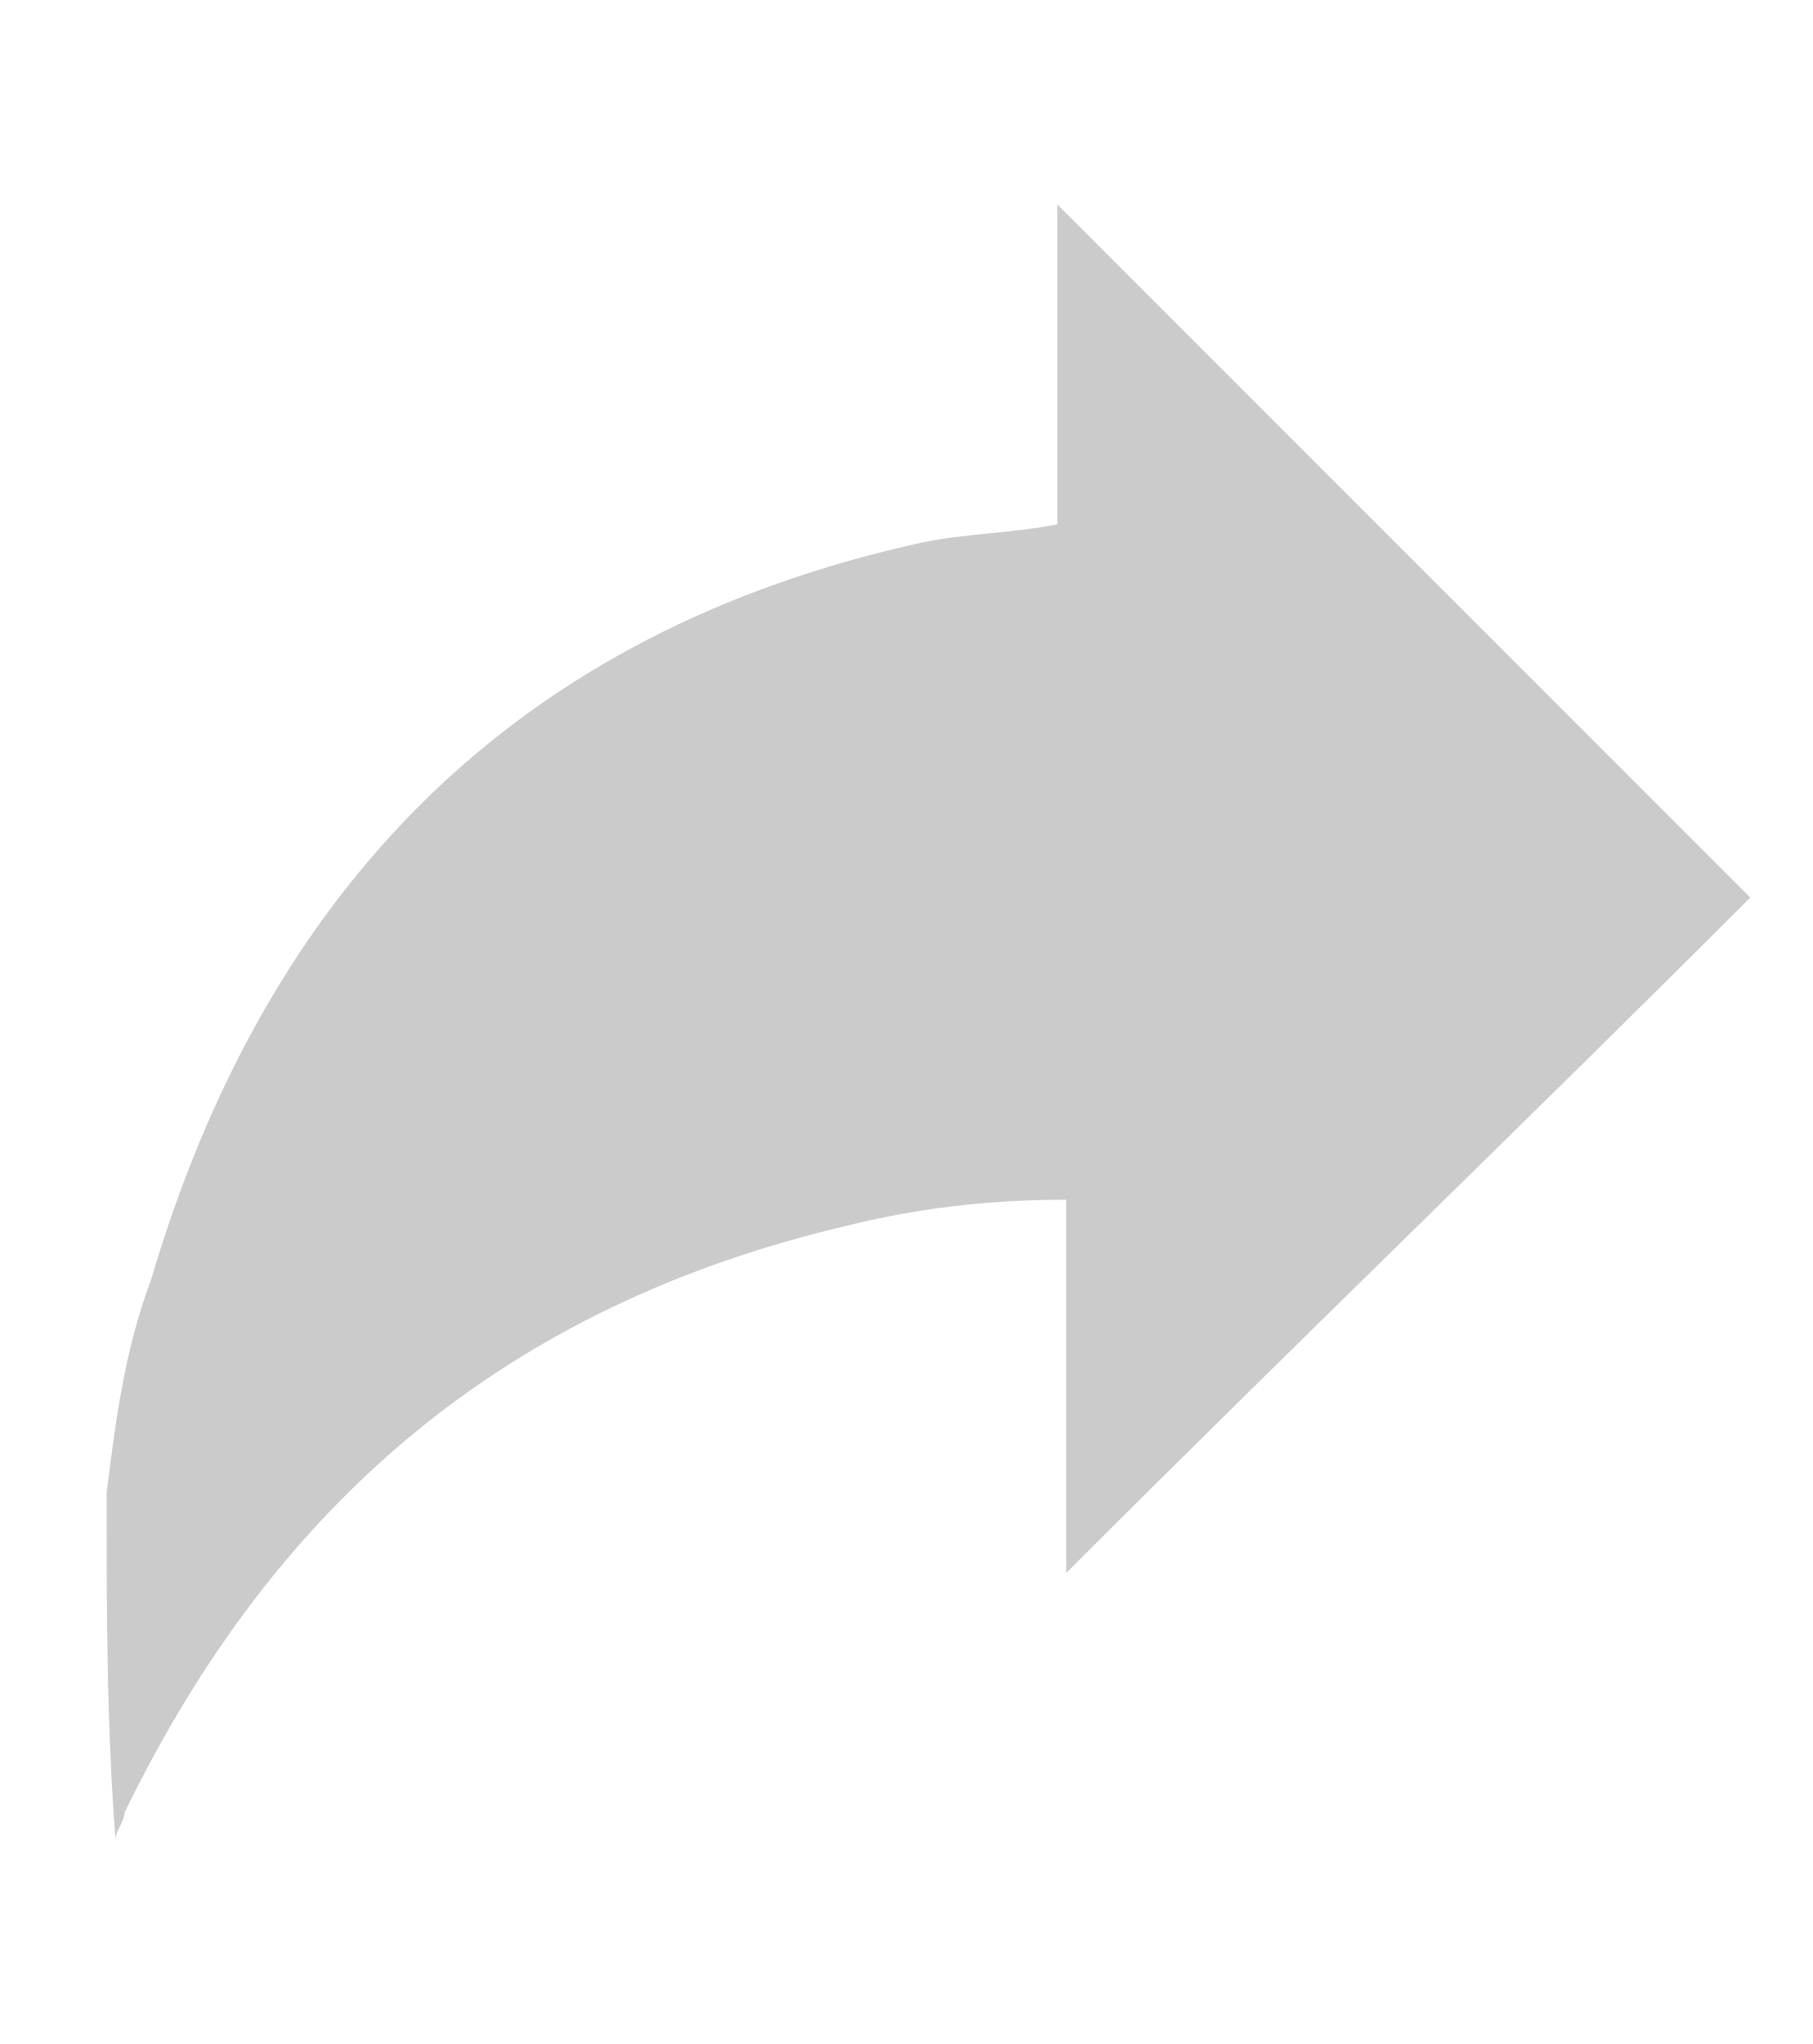
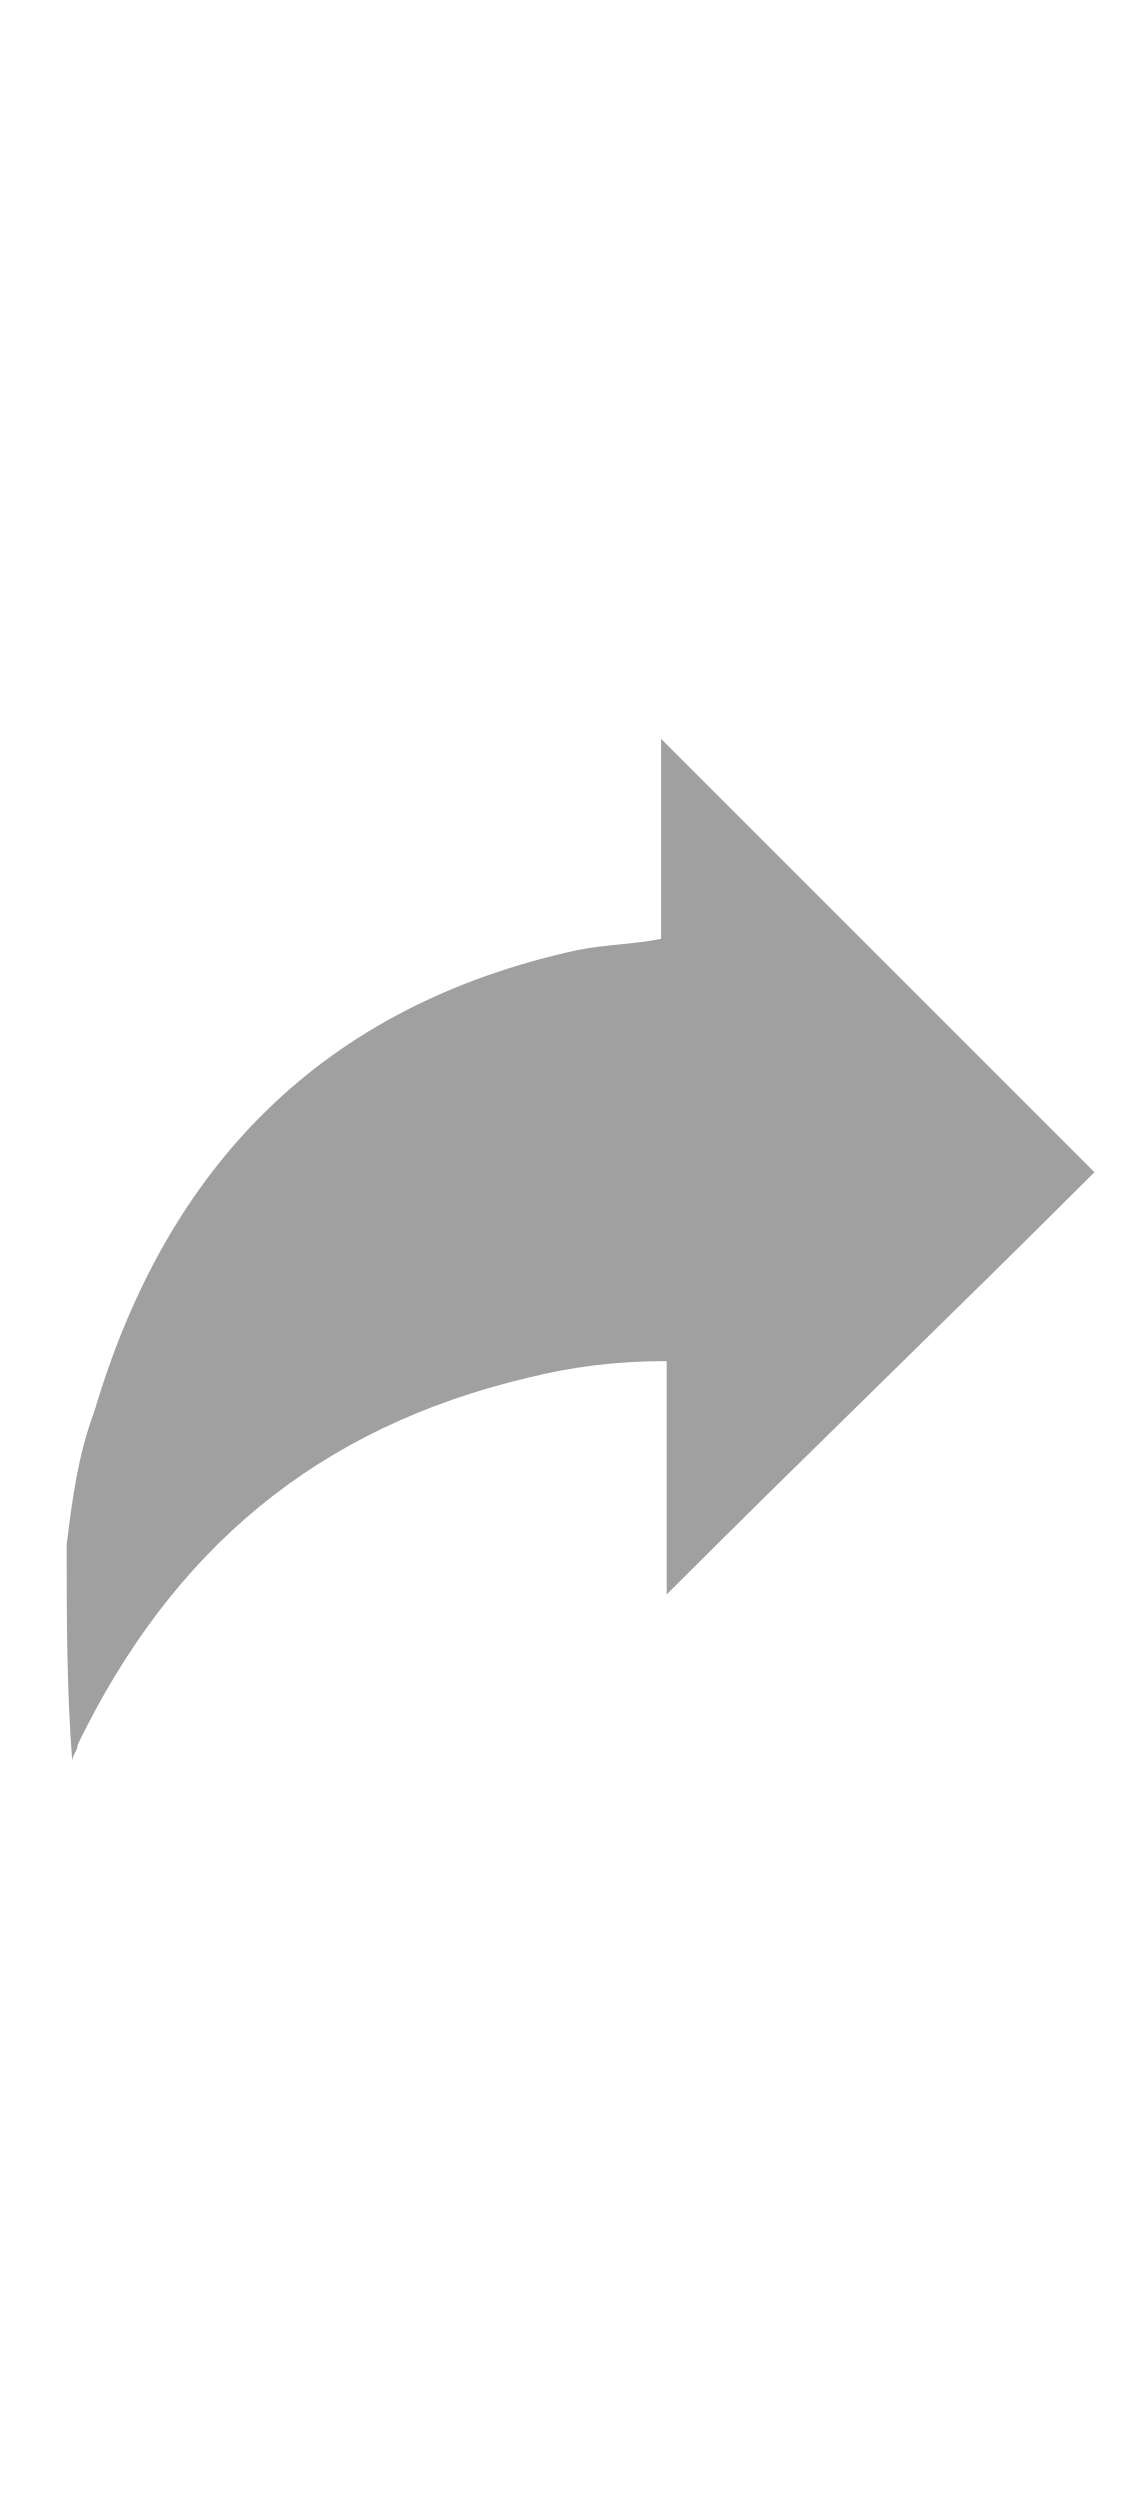
- <svg xmlns="http://www.w3.org/2000/svg" version="1.1" id="Layer_1" x="0px" y="0px" viewBox="0 0 20.4 23" style="enable-background:new 0 0 20.4 23;" xml:space="preserve">
-   <style type="text/css">
- 	.st0{fill:#CBCBCB;}
- </style>
+ <svg xmlns="http://www.w3.org/2000/svg" version="1.1" id="Layer_1" x="0px" y="0px" width="68px" height="150px" viewBox="0 0 68 150" enable-background="new 0 0 68 150" xml:space="preserve">
  <g>
-     <path class="st0" d="M1.2,16.8c0.1-0.8,0.2-1.6,0.5-2.4C3,10,5.8,7.1,10.4,6.1c0.5-0.1,1-0.1,1.5-0.2c0-1.2,0-2.4,0-3.6   c2.6,2.6,5.1,5.1,7.8,7.8c-2.5,2.5-5.1,5-7.7,7.6c0-1.4,0-2.8,0-4.2c-0.9,0-1.7,0.1-2.5,0.3c-3.8,0.9-6.4,3.1-8.1,6.6   c0,0.1-0.1,0.2-0.1,0.3C1.2,19.4,1.2,18.1,1.2,16.8z" />
+     <path fill="#A0A0A0" d="M4,92.666c0.333-2.666,0.667-5.332,1.667-8C10,70,19.333,60.333,34.666,57c1.668-0.333,3.334-0.333,5-0.667   c0-4,0-8,0-12c8.668,8.667,17,17,26,26C57.334,78.666,48.666,87,40,95.666c0-4.666,0-9.332,0-14c-3,0-5.667,0.334-8.333,1   c-12.667,3-21.333,10.334-27,22c0,0.334-0.333,0.668-0.333,1C4,101.334,4,97,4,92.666z" />
  </g>
</svg>
